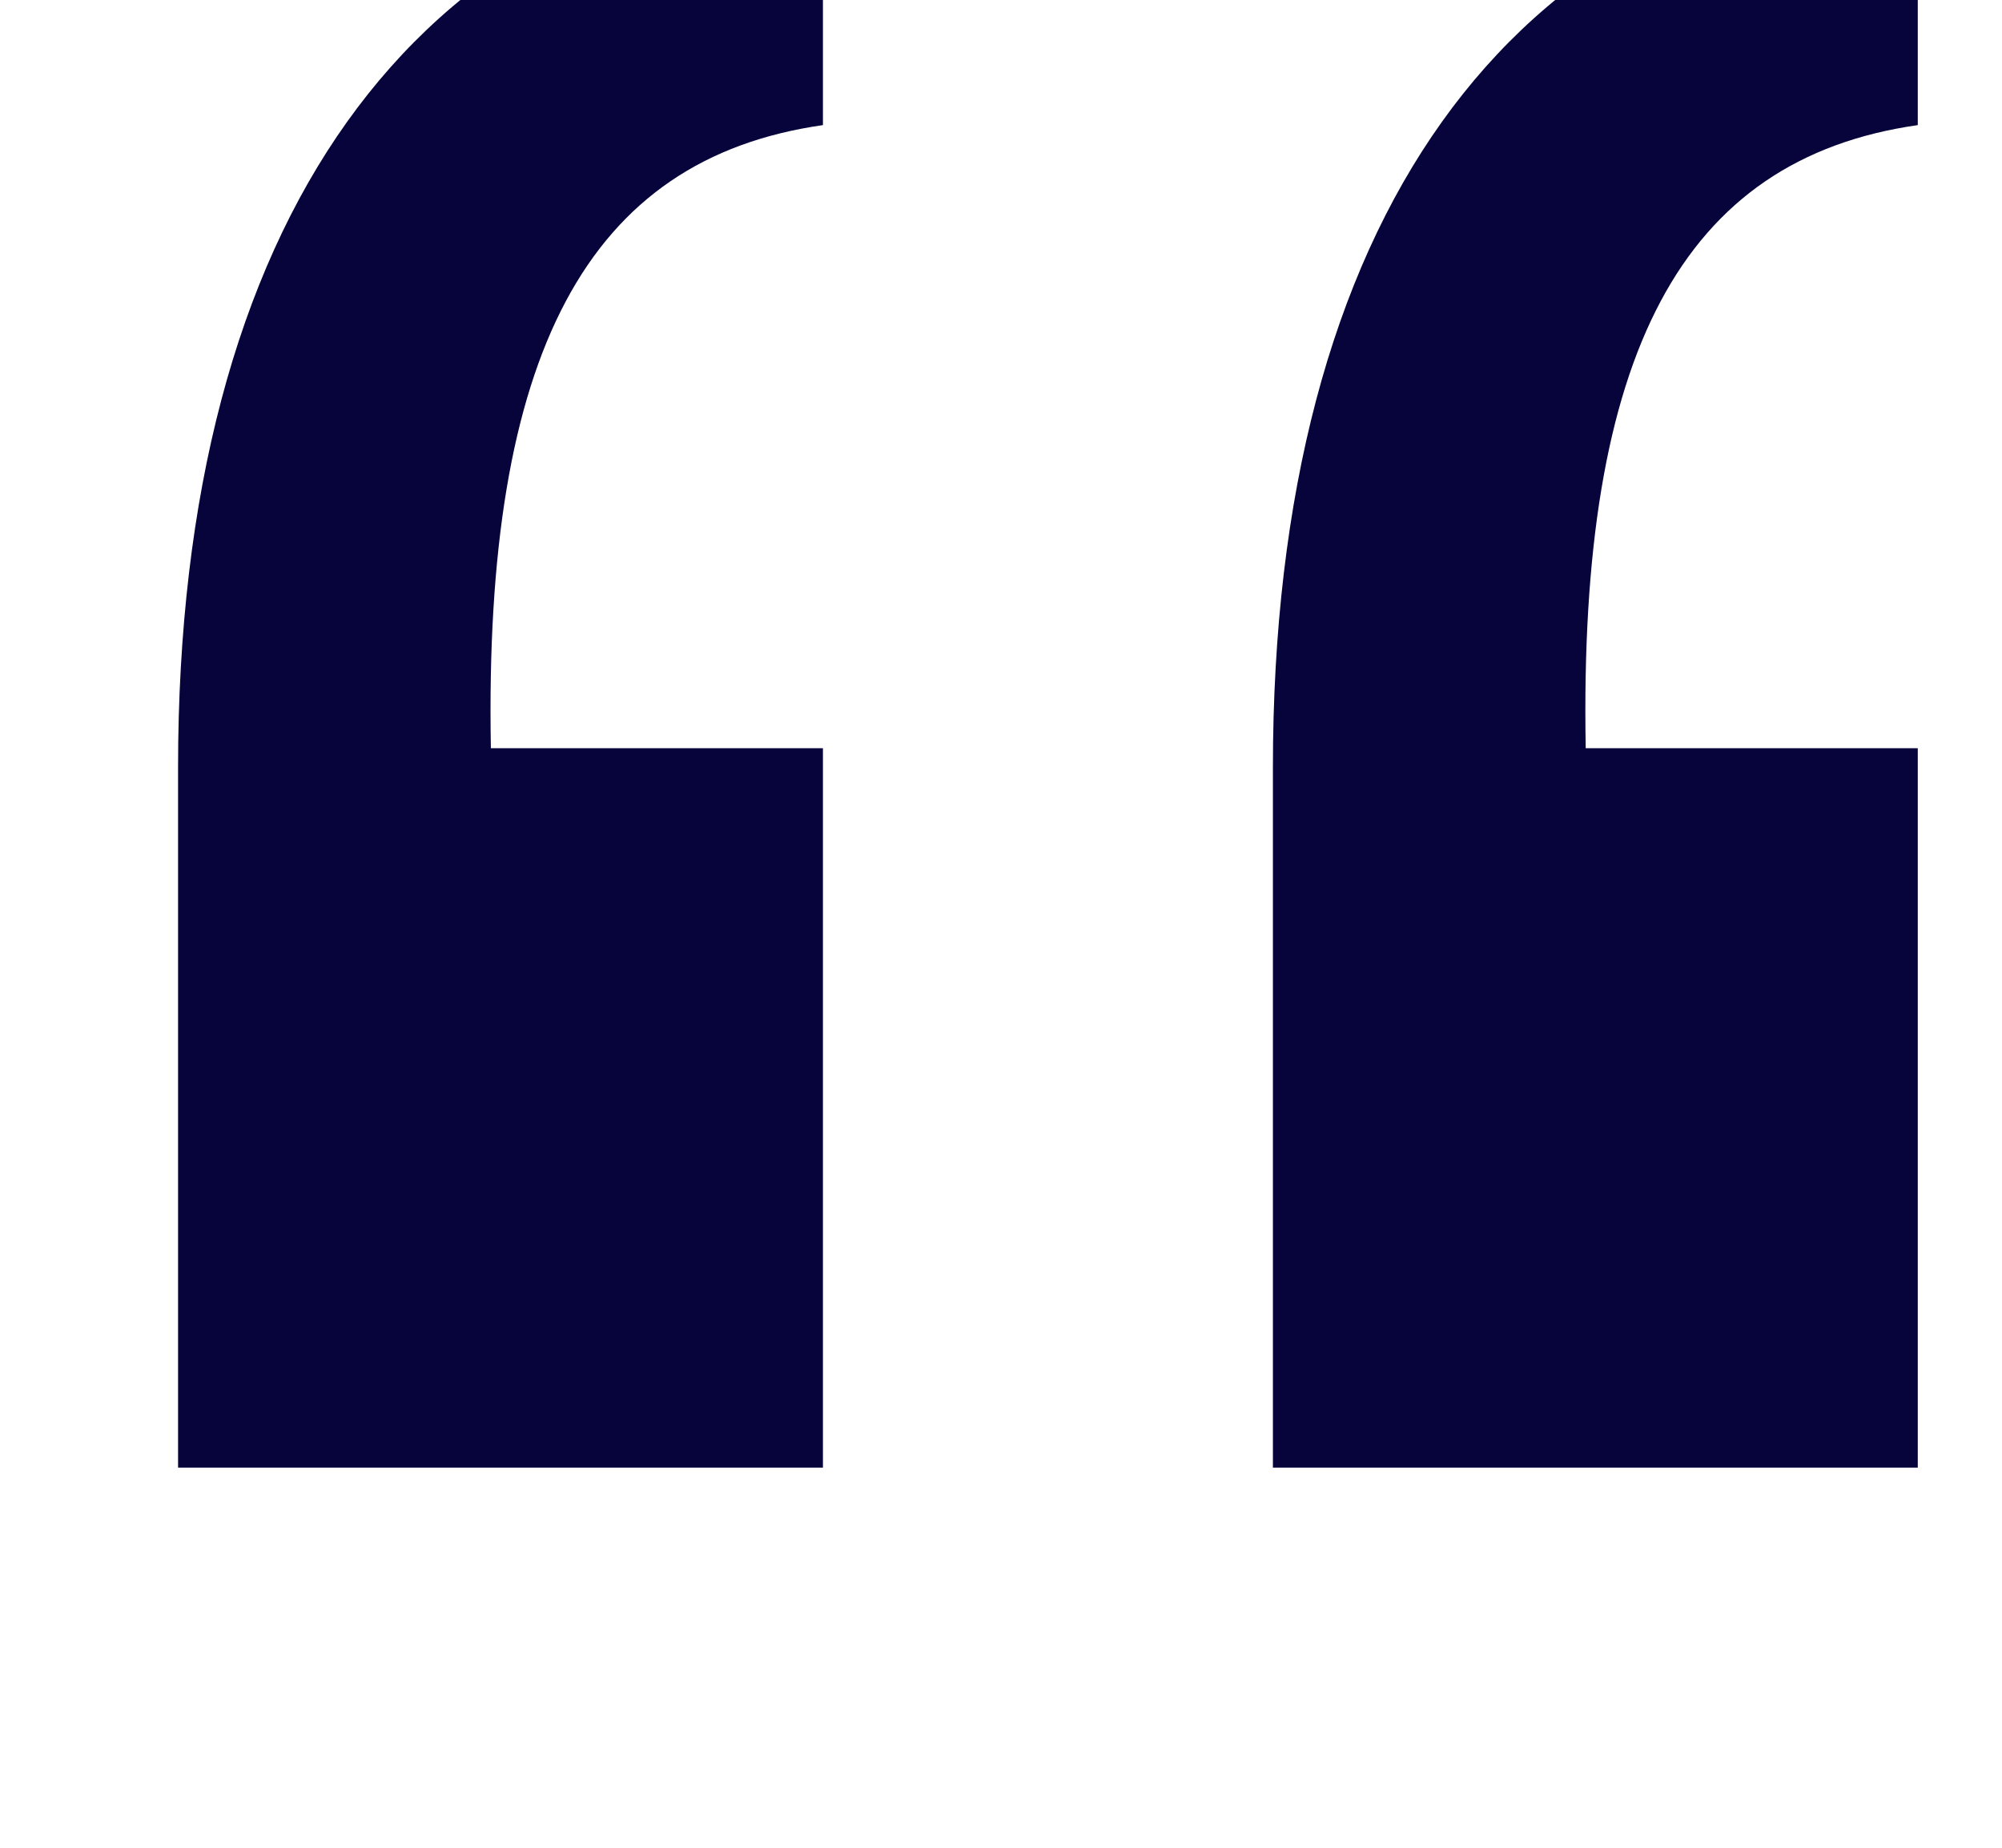
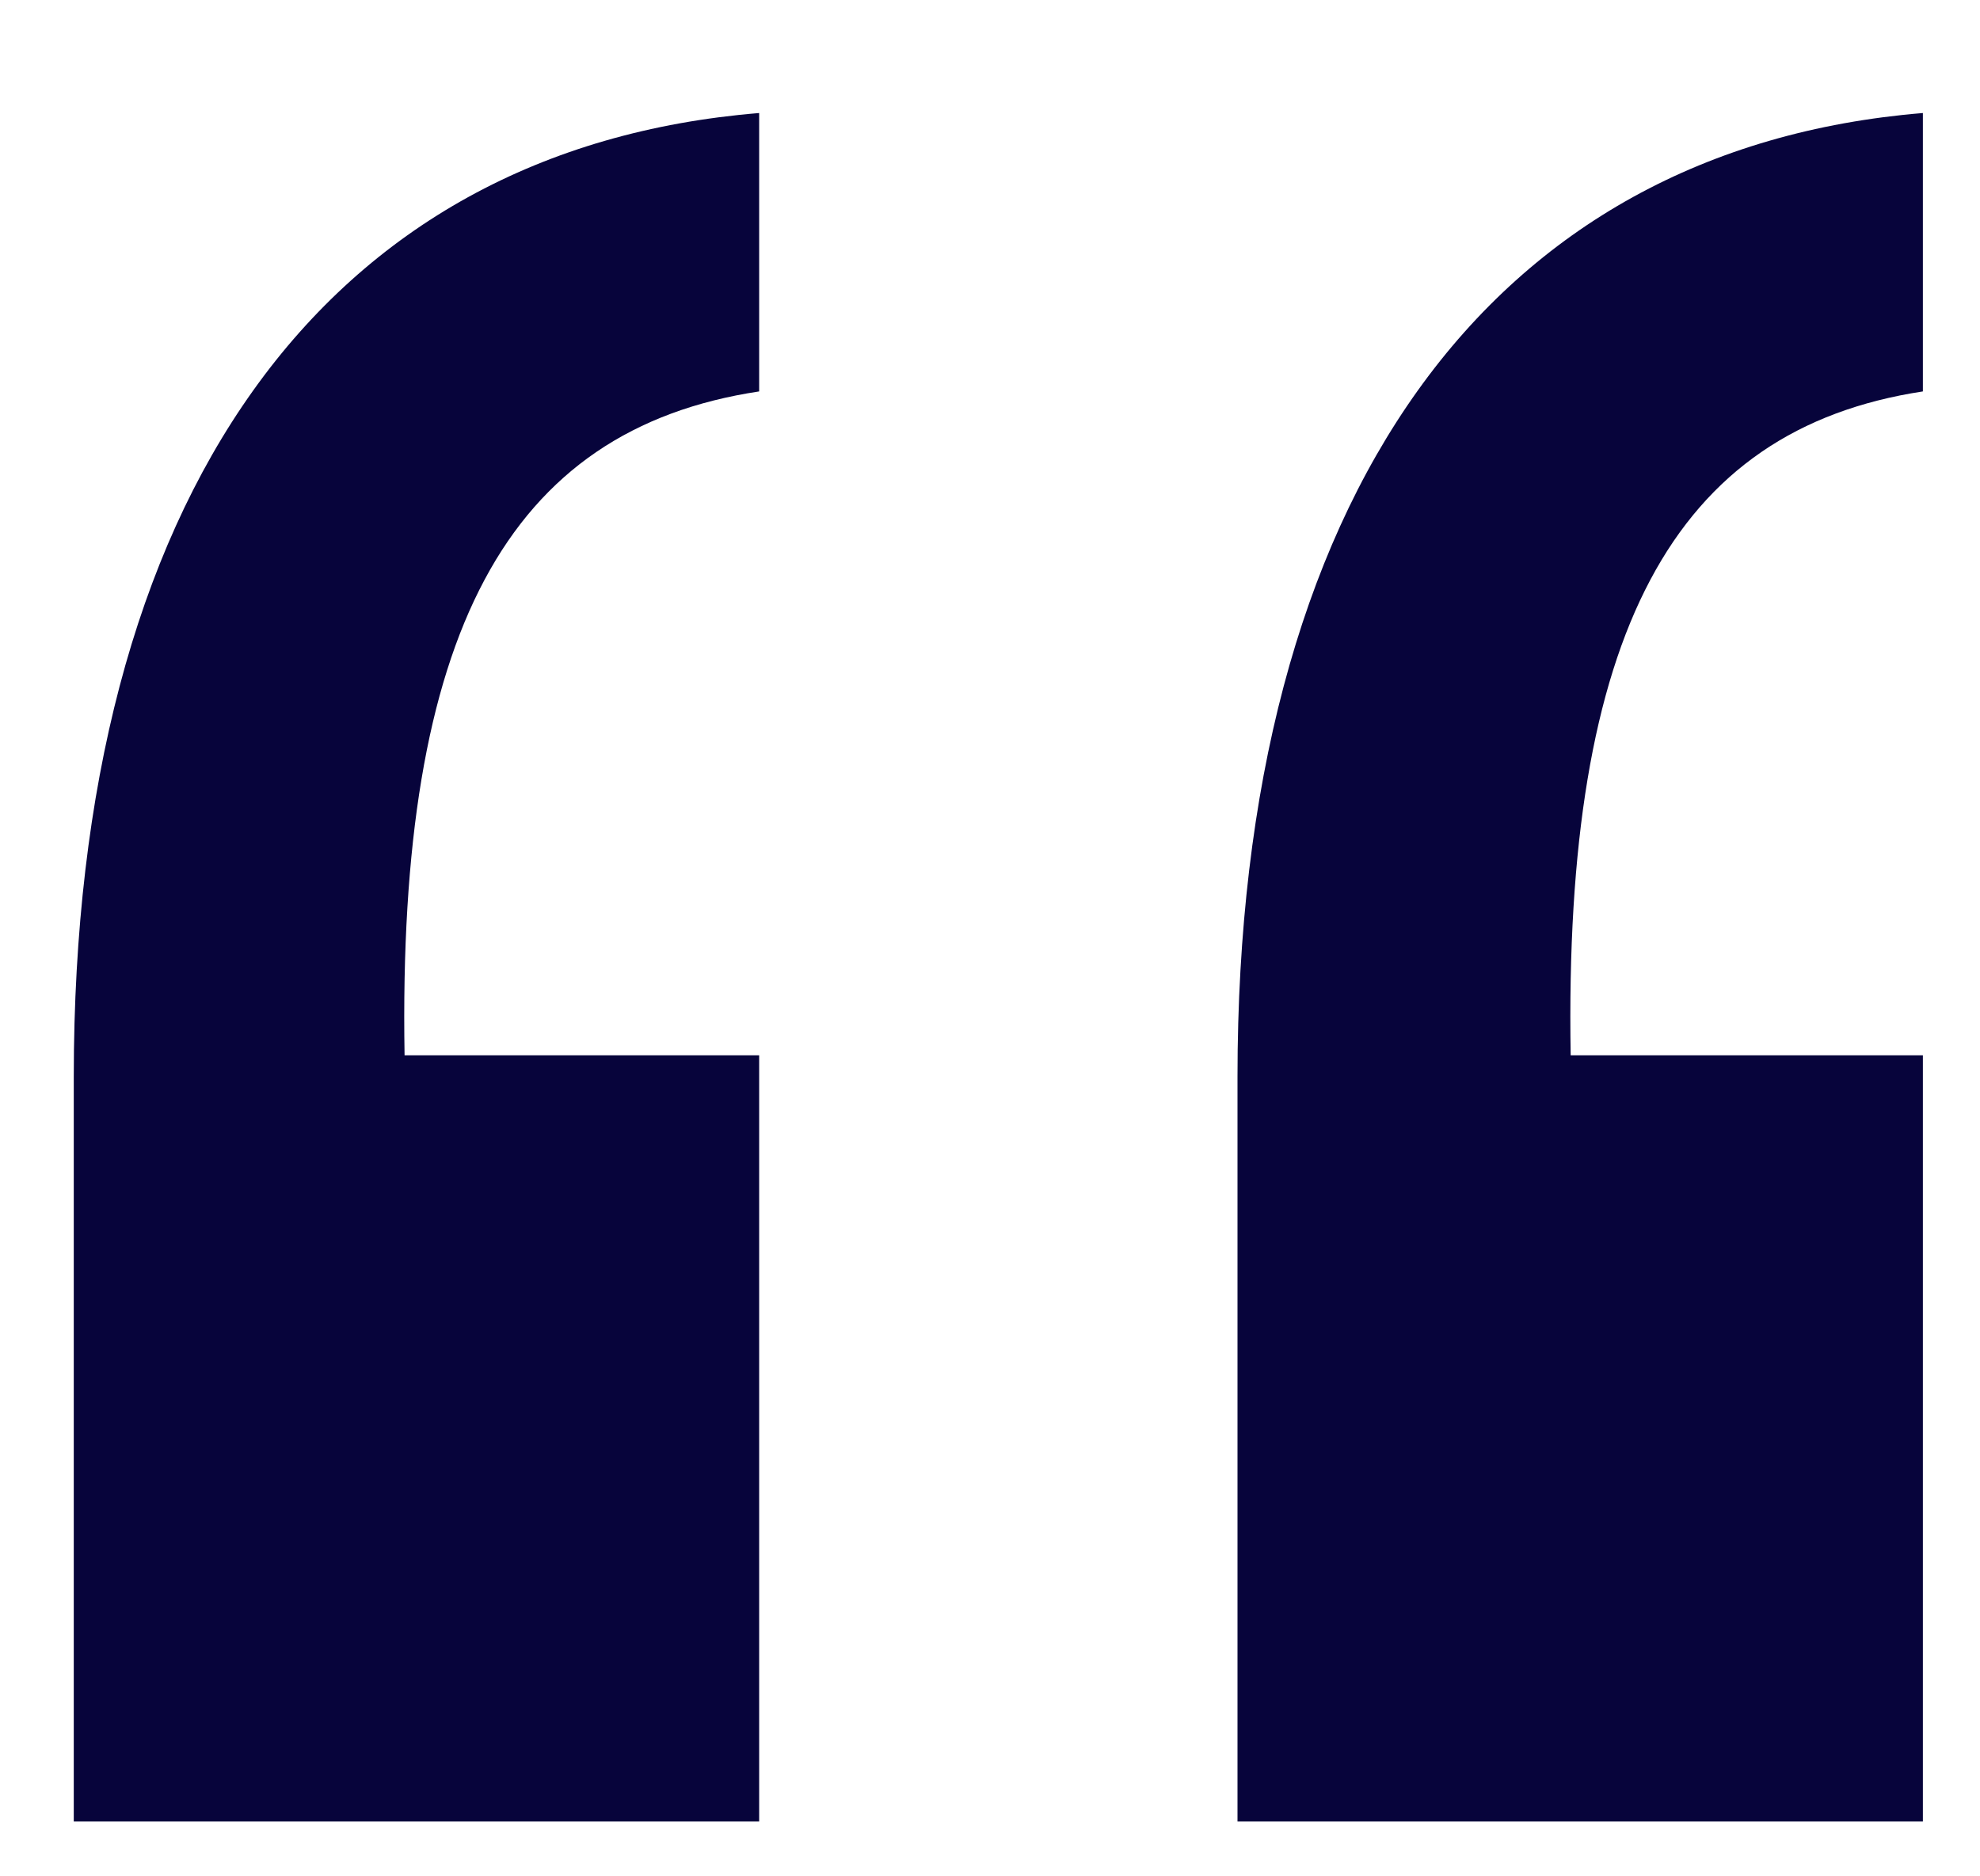
- <svg xmlns="http://www.w3.org/2000/svg" width="13" height="12">
-   <text transform="translate(-34 -25)" fill="#07043B" fill-rule="evenodd" font-family="Helvetica" font-size="45">
-     <tspan x="33" y="56">“</tspan>
+ <svg xmlns="http://www.w3.org/2000/svg" width="13" height="12.315" version="1.1" id="svg6">
+   <defs id="defs10" />
+   <text font-size="45" id="text4" x="-37.342" y="-25.187" style="font-size:48.407px;font-family:Helvetica;fill:#07043b;fill-rule:evenodd;stroke-width:1.076">
+     <tspan x="-1.844" y="35.053" id="tspan2" style="stroke-width:1.076">“</tspan>
  </text>
</svg>
